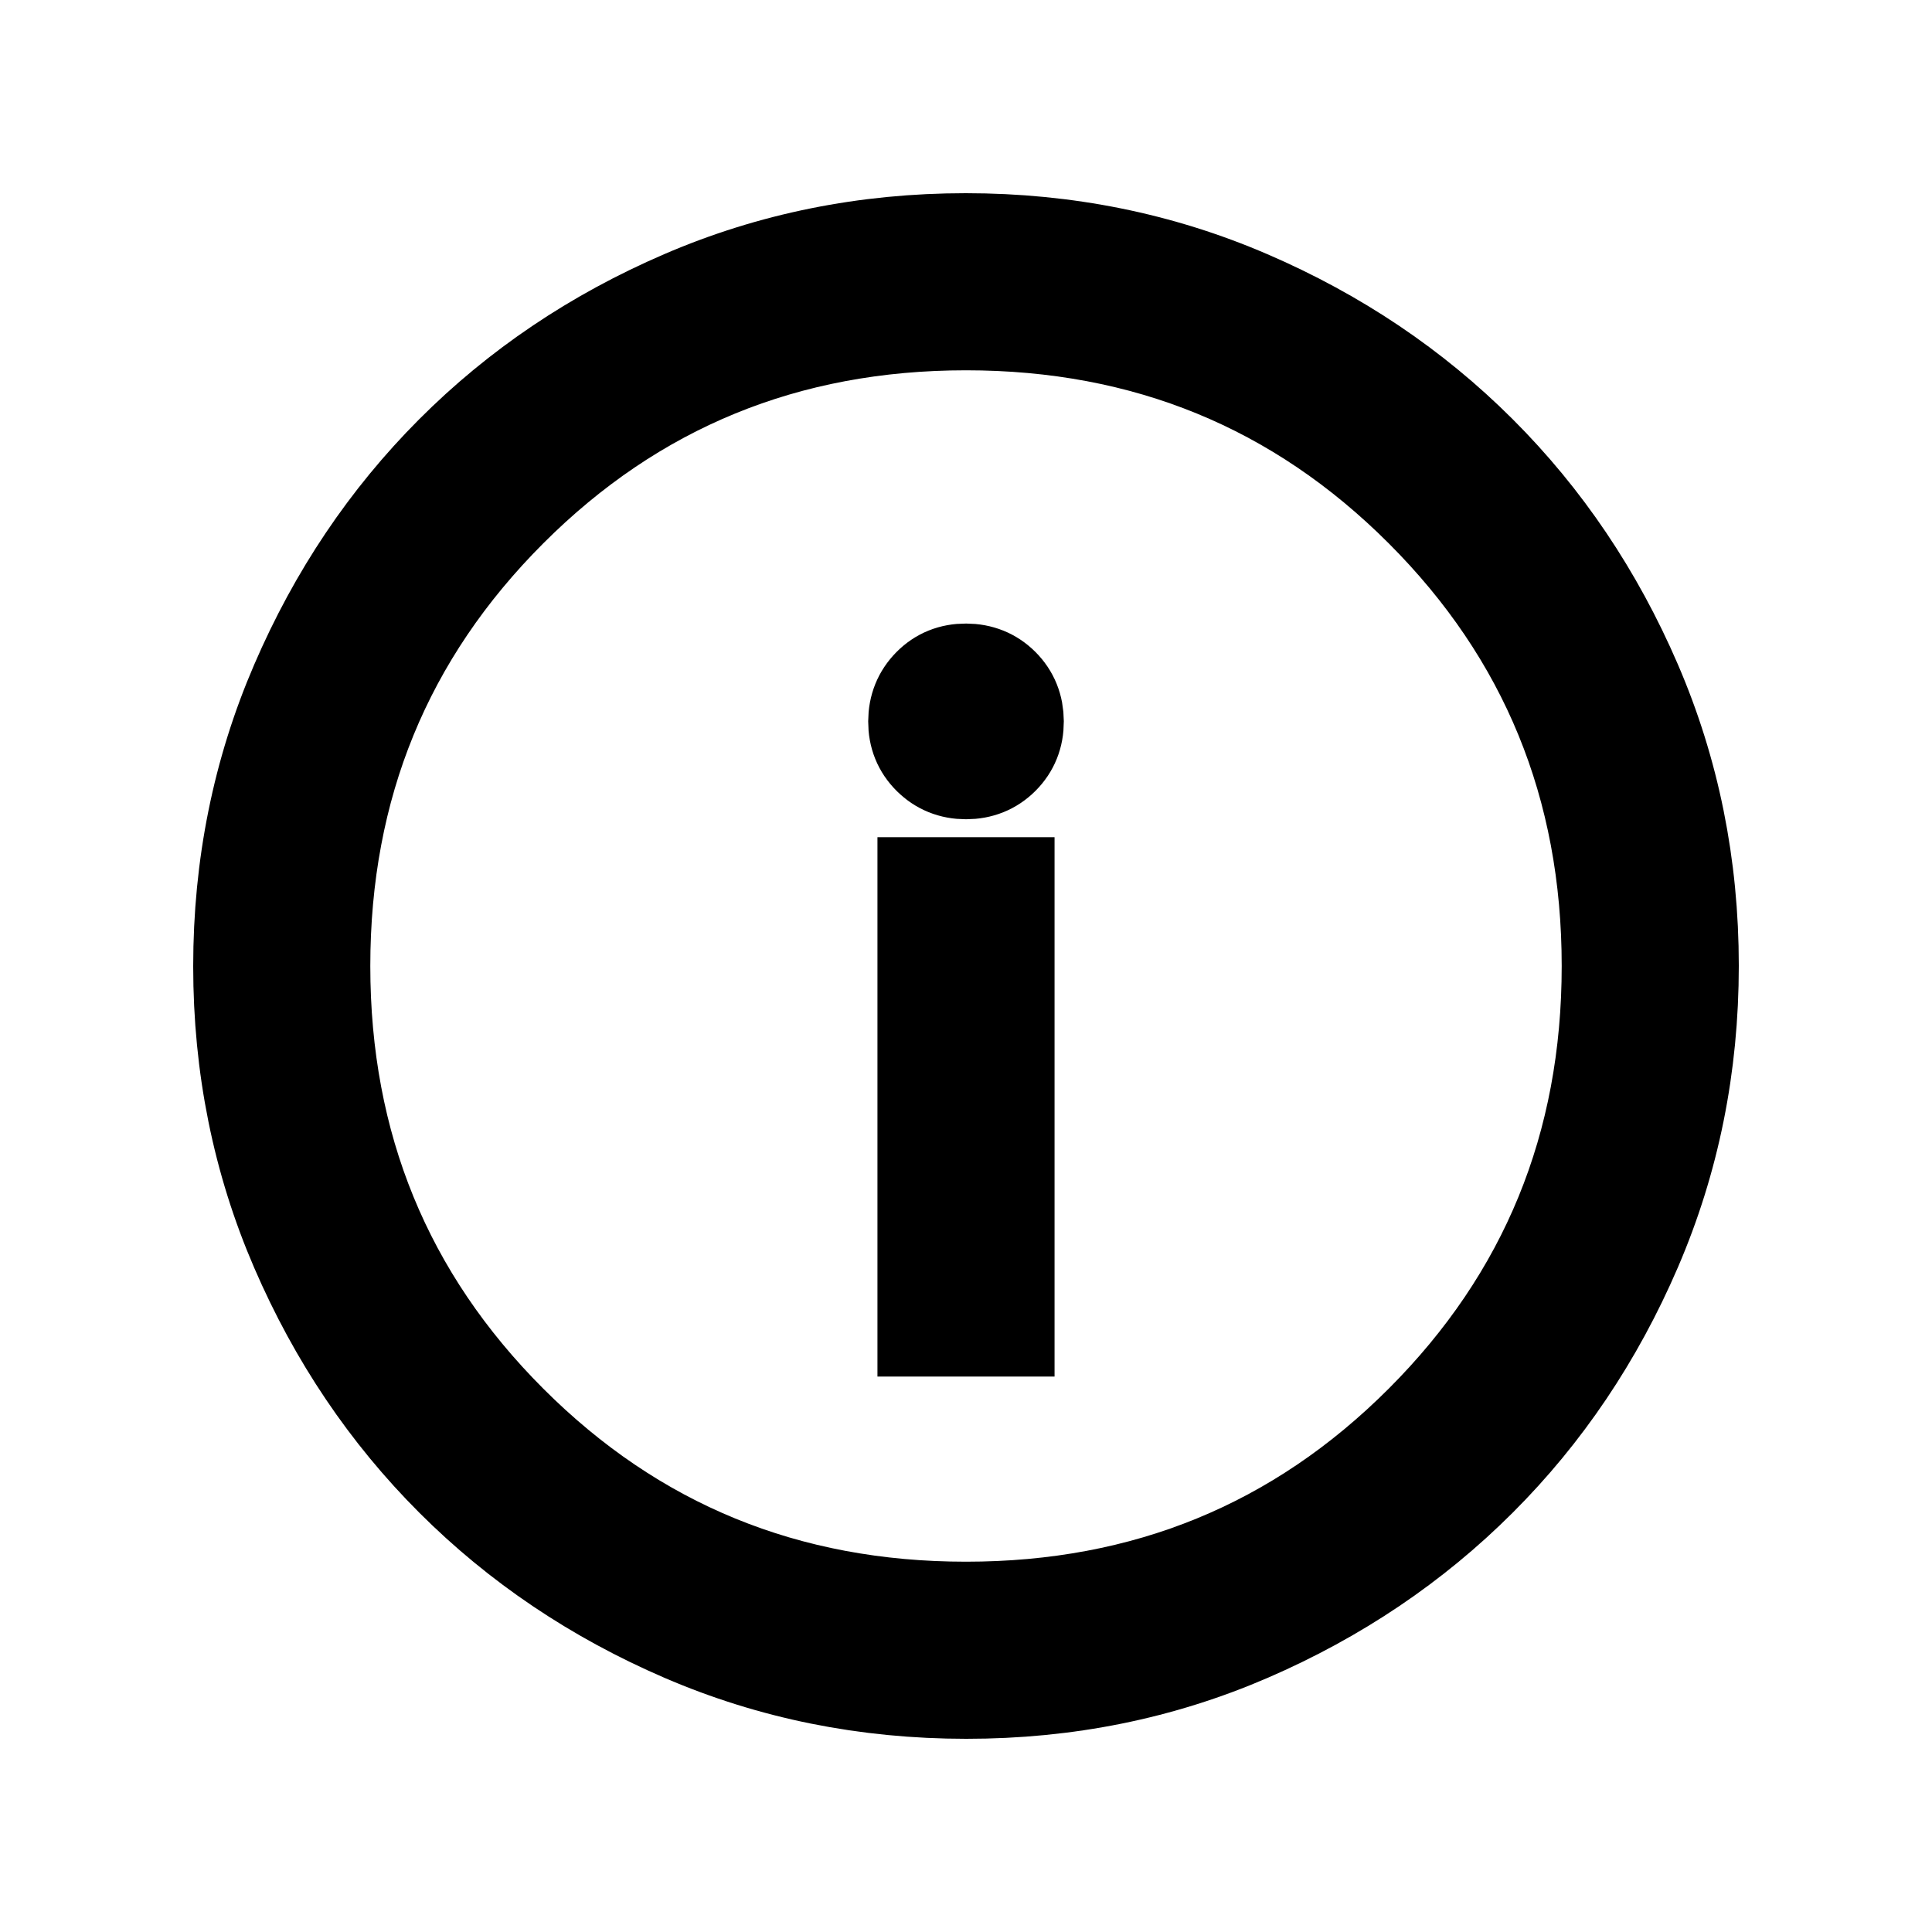
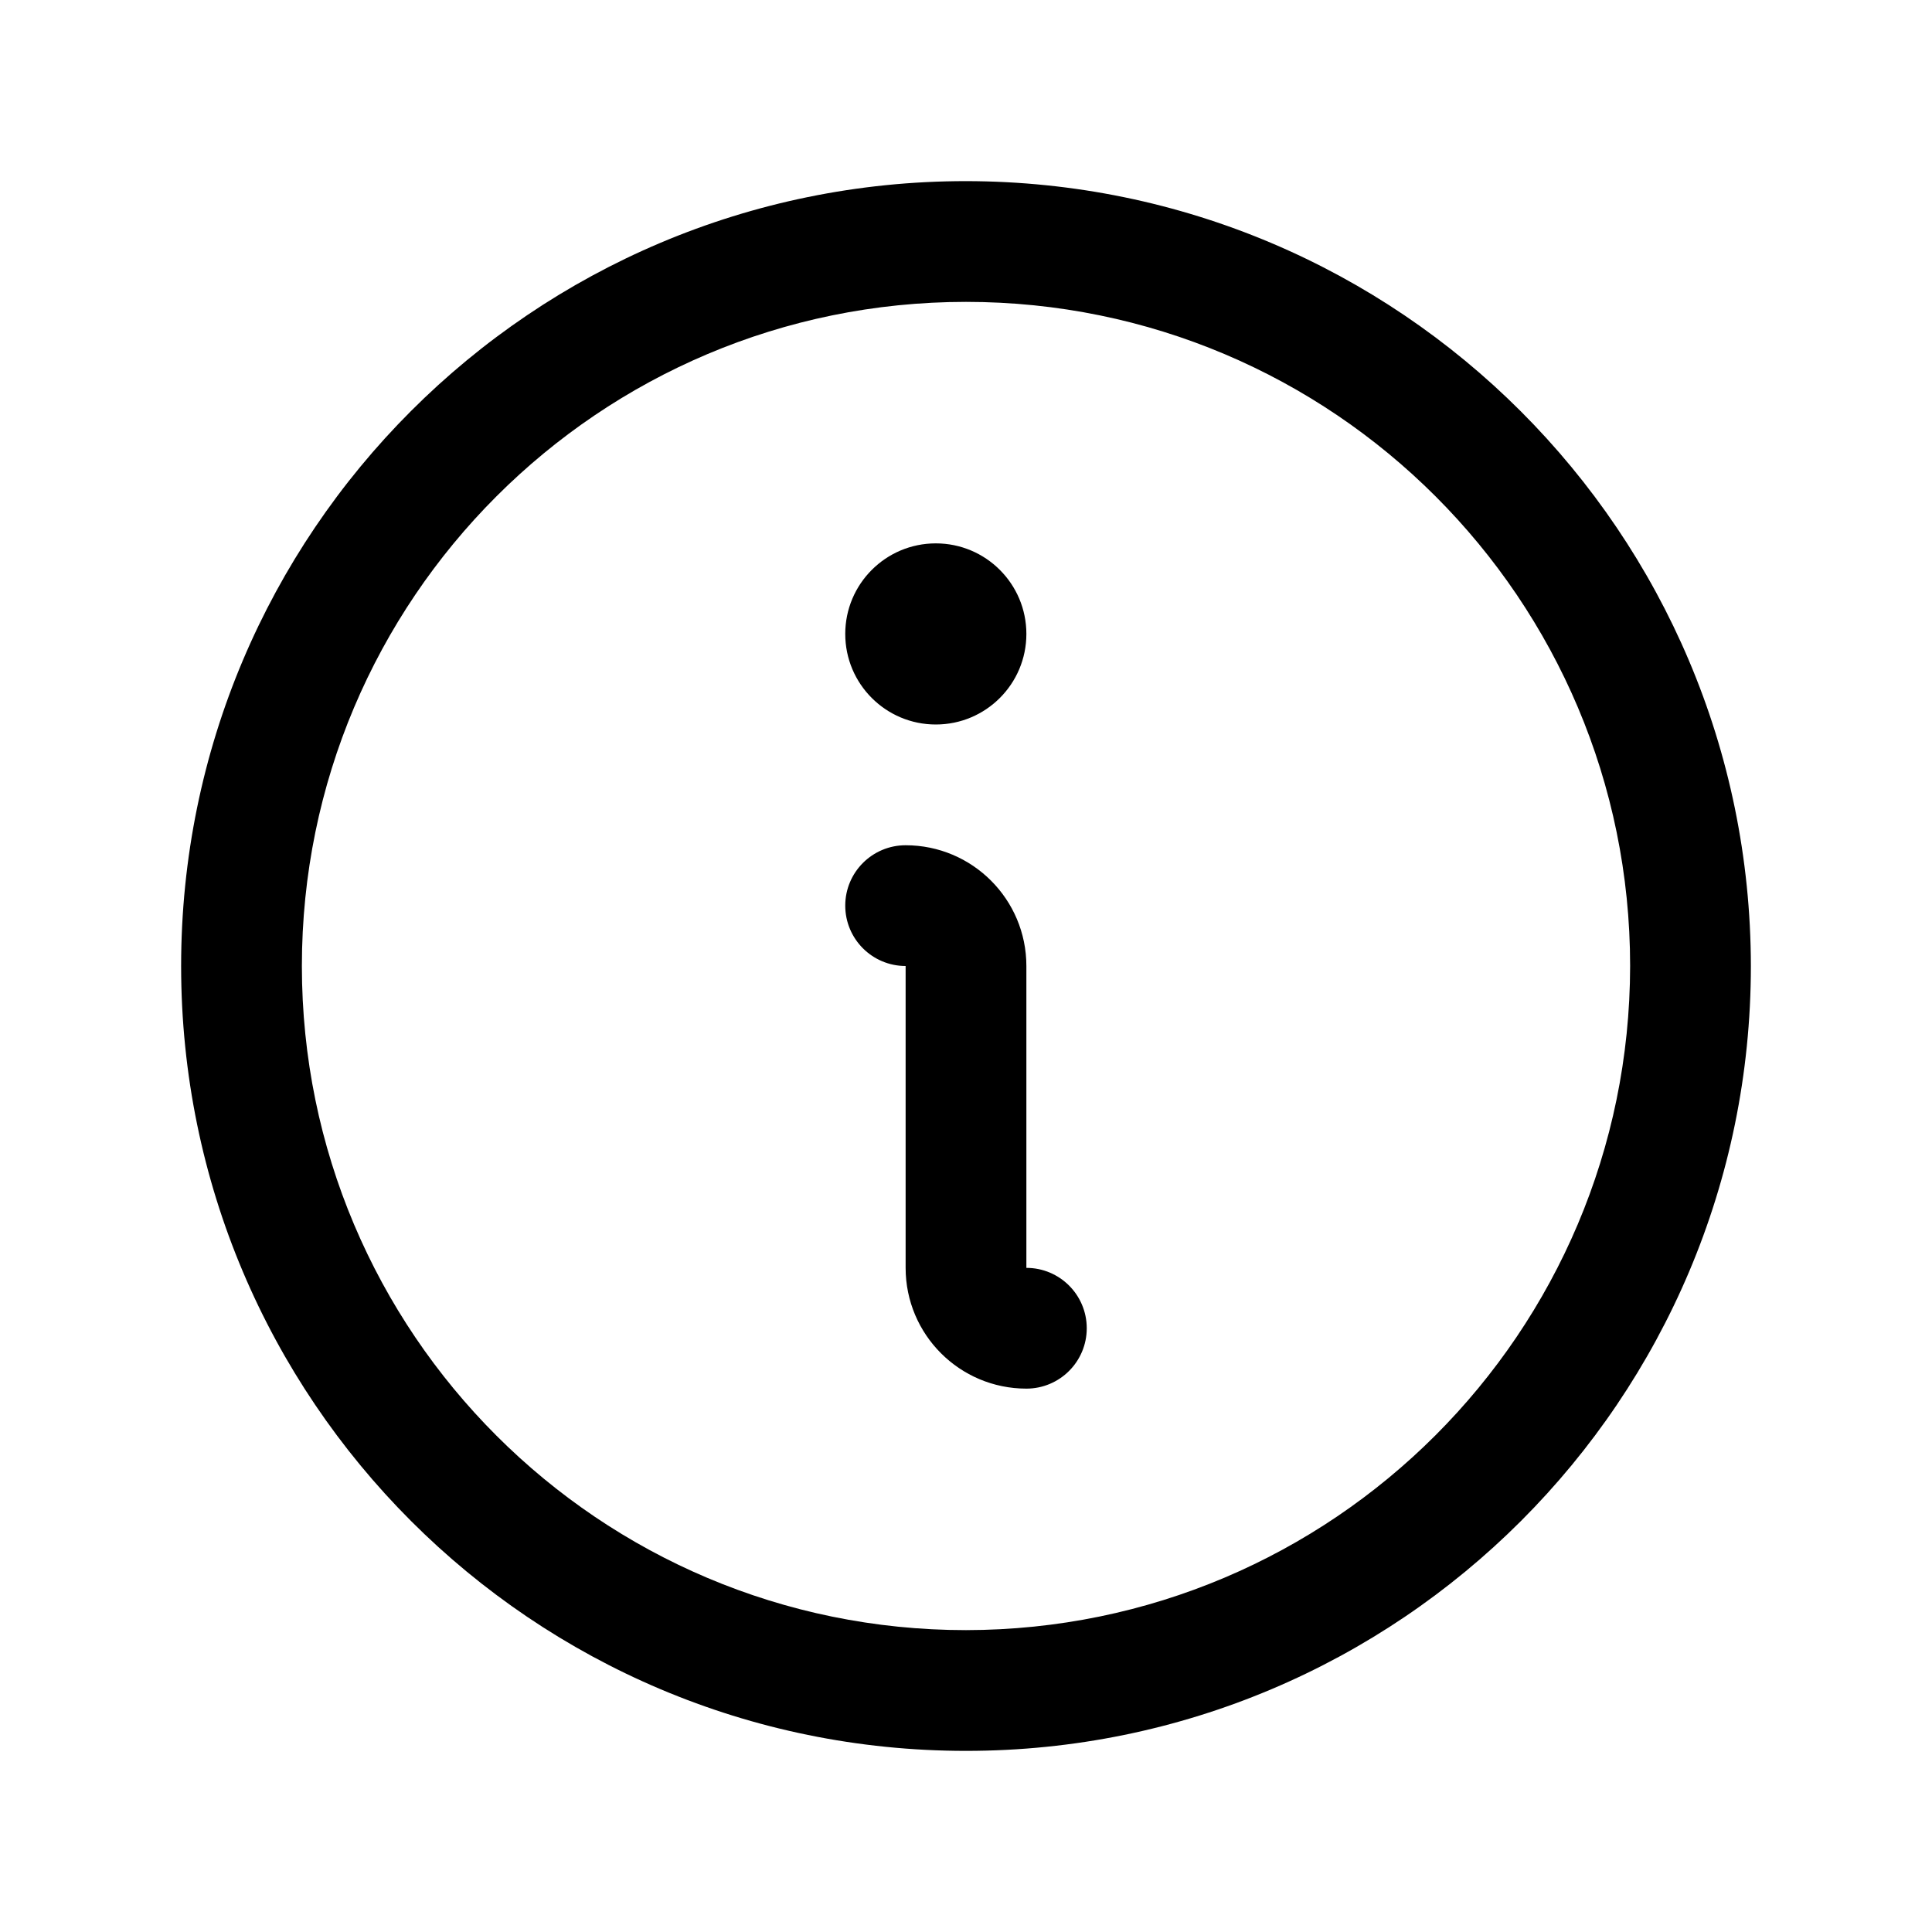
- <svg xmlns="http://www.w3.org/2000/svg" width="24" height="24" viewBox="0 0 24 24">
-   <path fill="currentColor" d="M11.5 16.5h1V11h-1zm.5-6.923q.262 0 .439-.177t.176-.439t-.177-.438T12 8.346t-.438.177t-.177.439t.177.438t.438.177M12.003 21q-1.867 0-3.51-.708q-1.643-.709-2.859-1.924t-1.925-2.856T3 12.003t.709-3.51Q4.417 6.85 5.63 5.634t2.857-1.925T11.997 3t3.51.709q1.643.708 2.859 1.922t1.925 2.857t.709 3.509t-.708 3.51t-1.924 2.859t-2.856 1.925t-3.509.709M12 20q3.35 0 5.675-2.325T20 12t-2.325-5.675T12 4T6.325 6.325T4 12t2.325 5.675T12 20m0-8" stroke-width="1.2" stroke="currentColor" />
+ <svg xmlns="http://www.w3.org/2000/svg" viewBox="0 0 256 256" fill="currentColor">
+   <path d="M128,24A104,104,0,1,0,232,128,104.11,104.11,0,0,0,128,24Zm0,192a88,88,0,1,1,88-88A88.1,88.1,0,0,1,128,216Zm16-40a8,8,0,0,1-8,8,16,16,0,0,1-16-16V128a8,8,0,0,1,0-16,16,16,0,0,1,16,16v40A8,8,0,0,1,144,176ZM112,84a12,12,0,1,1,12,12A12,12,0,0,1,112,84Z" />
</svg>
